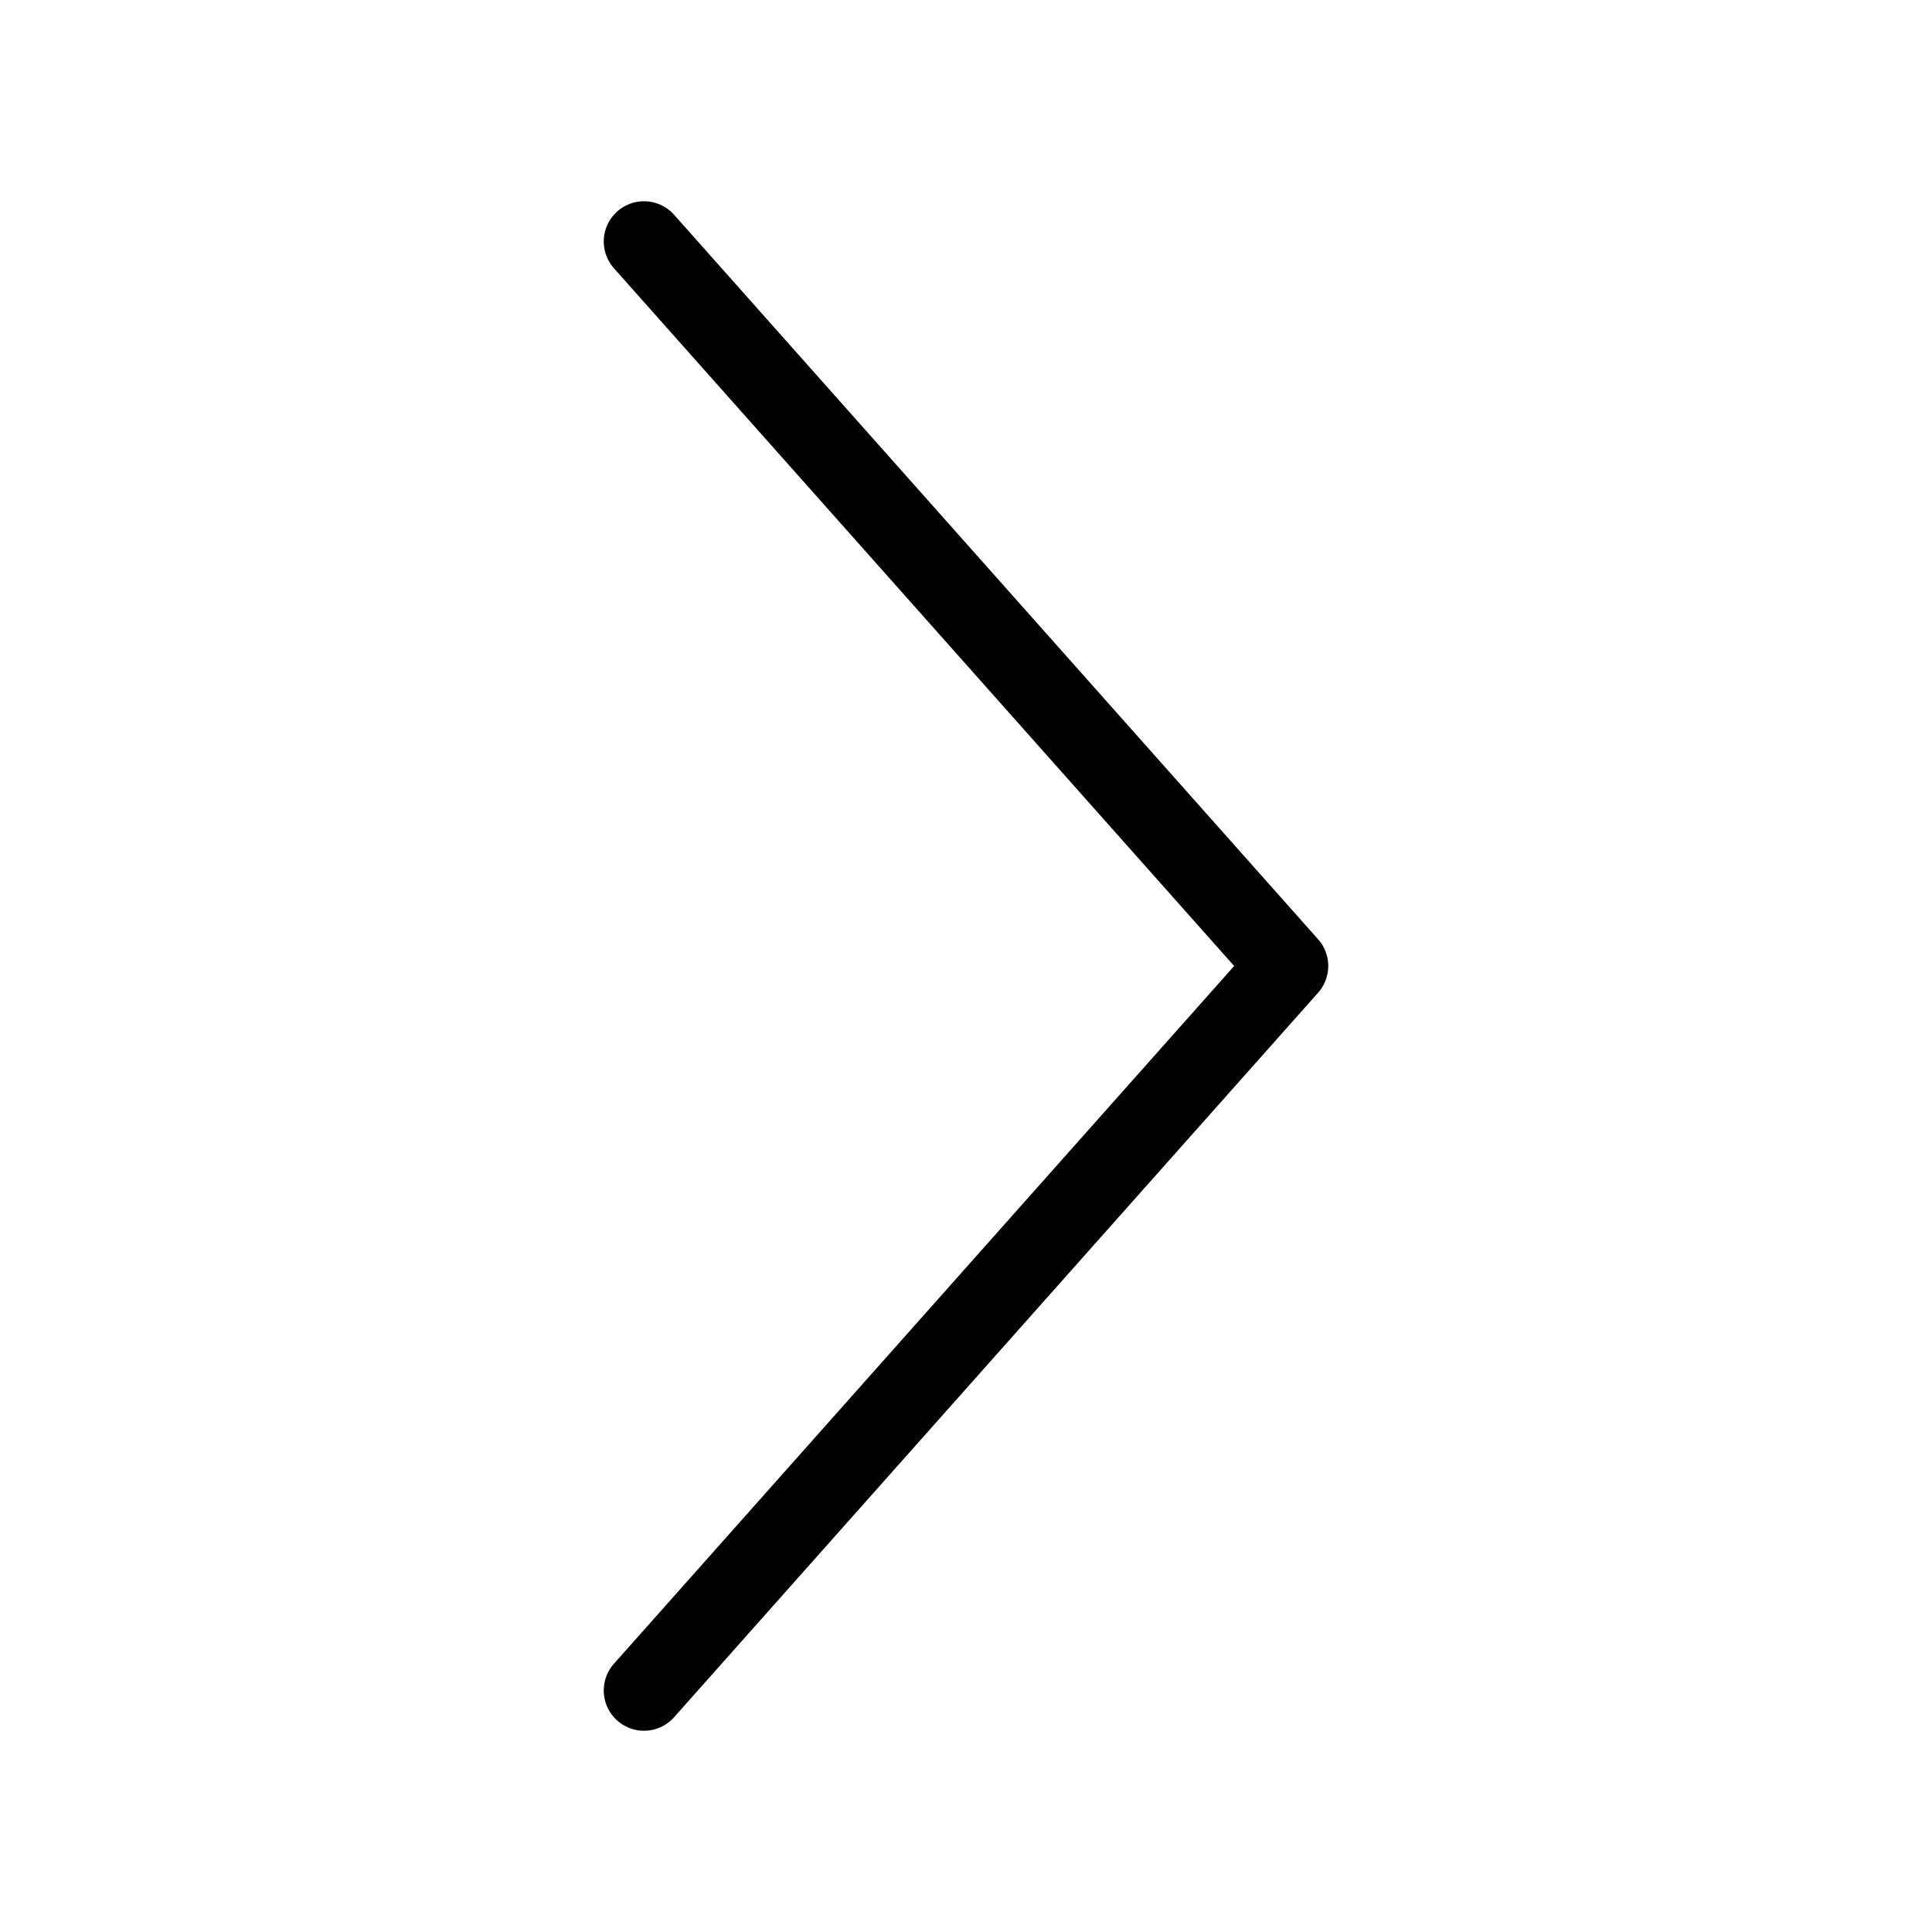
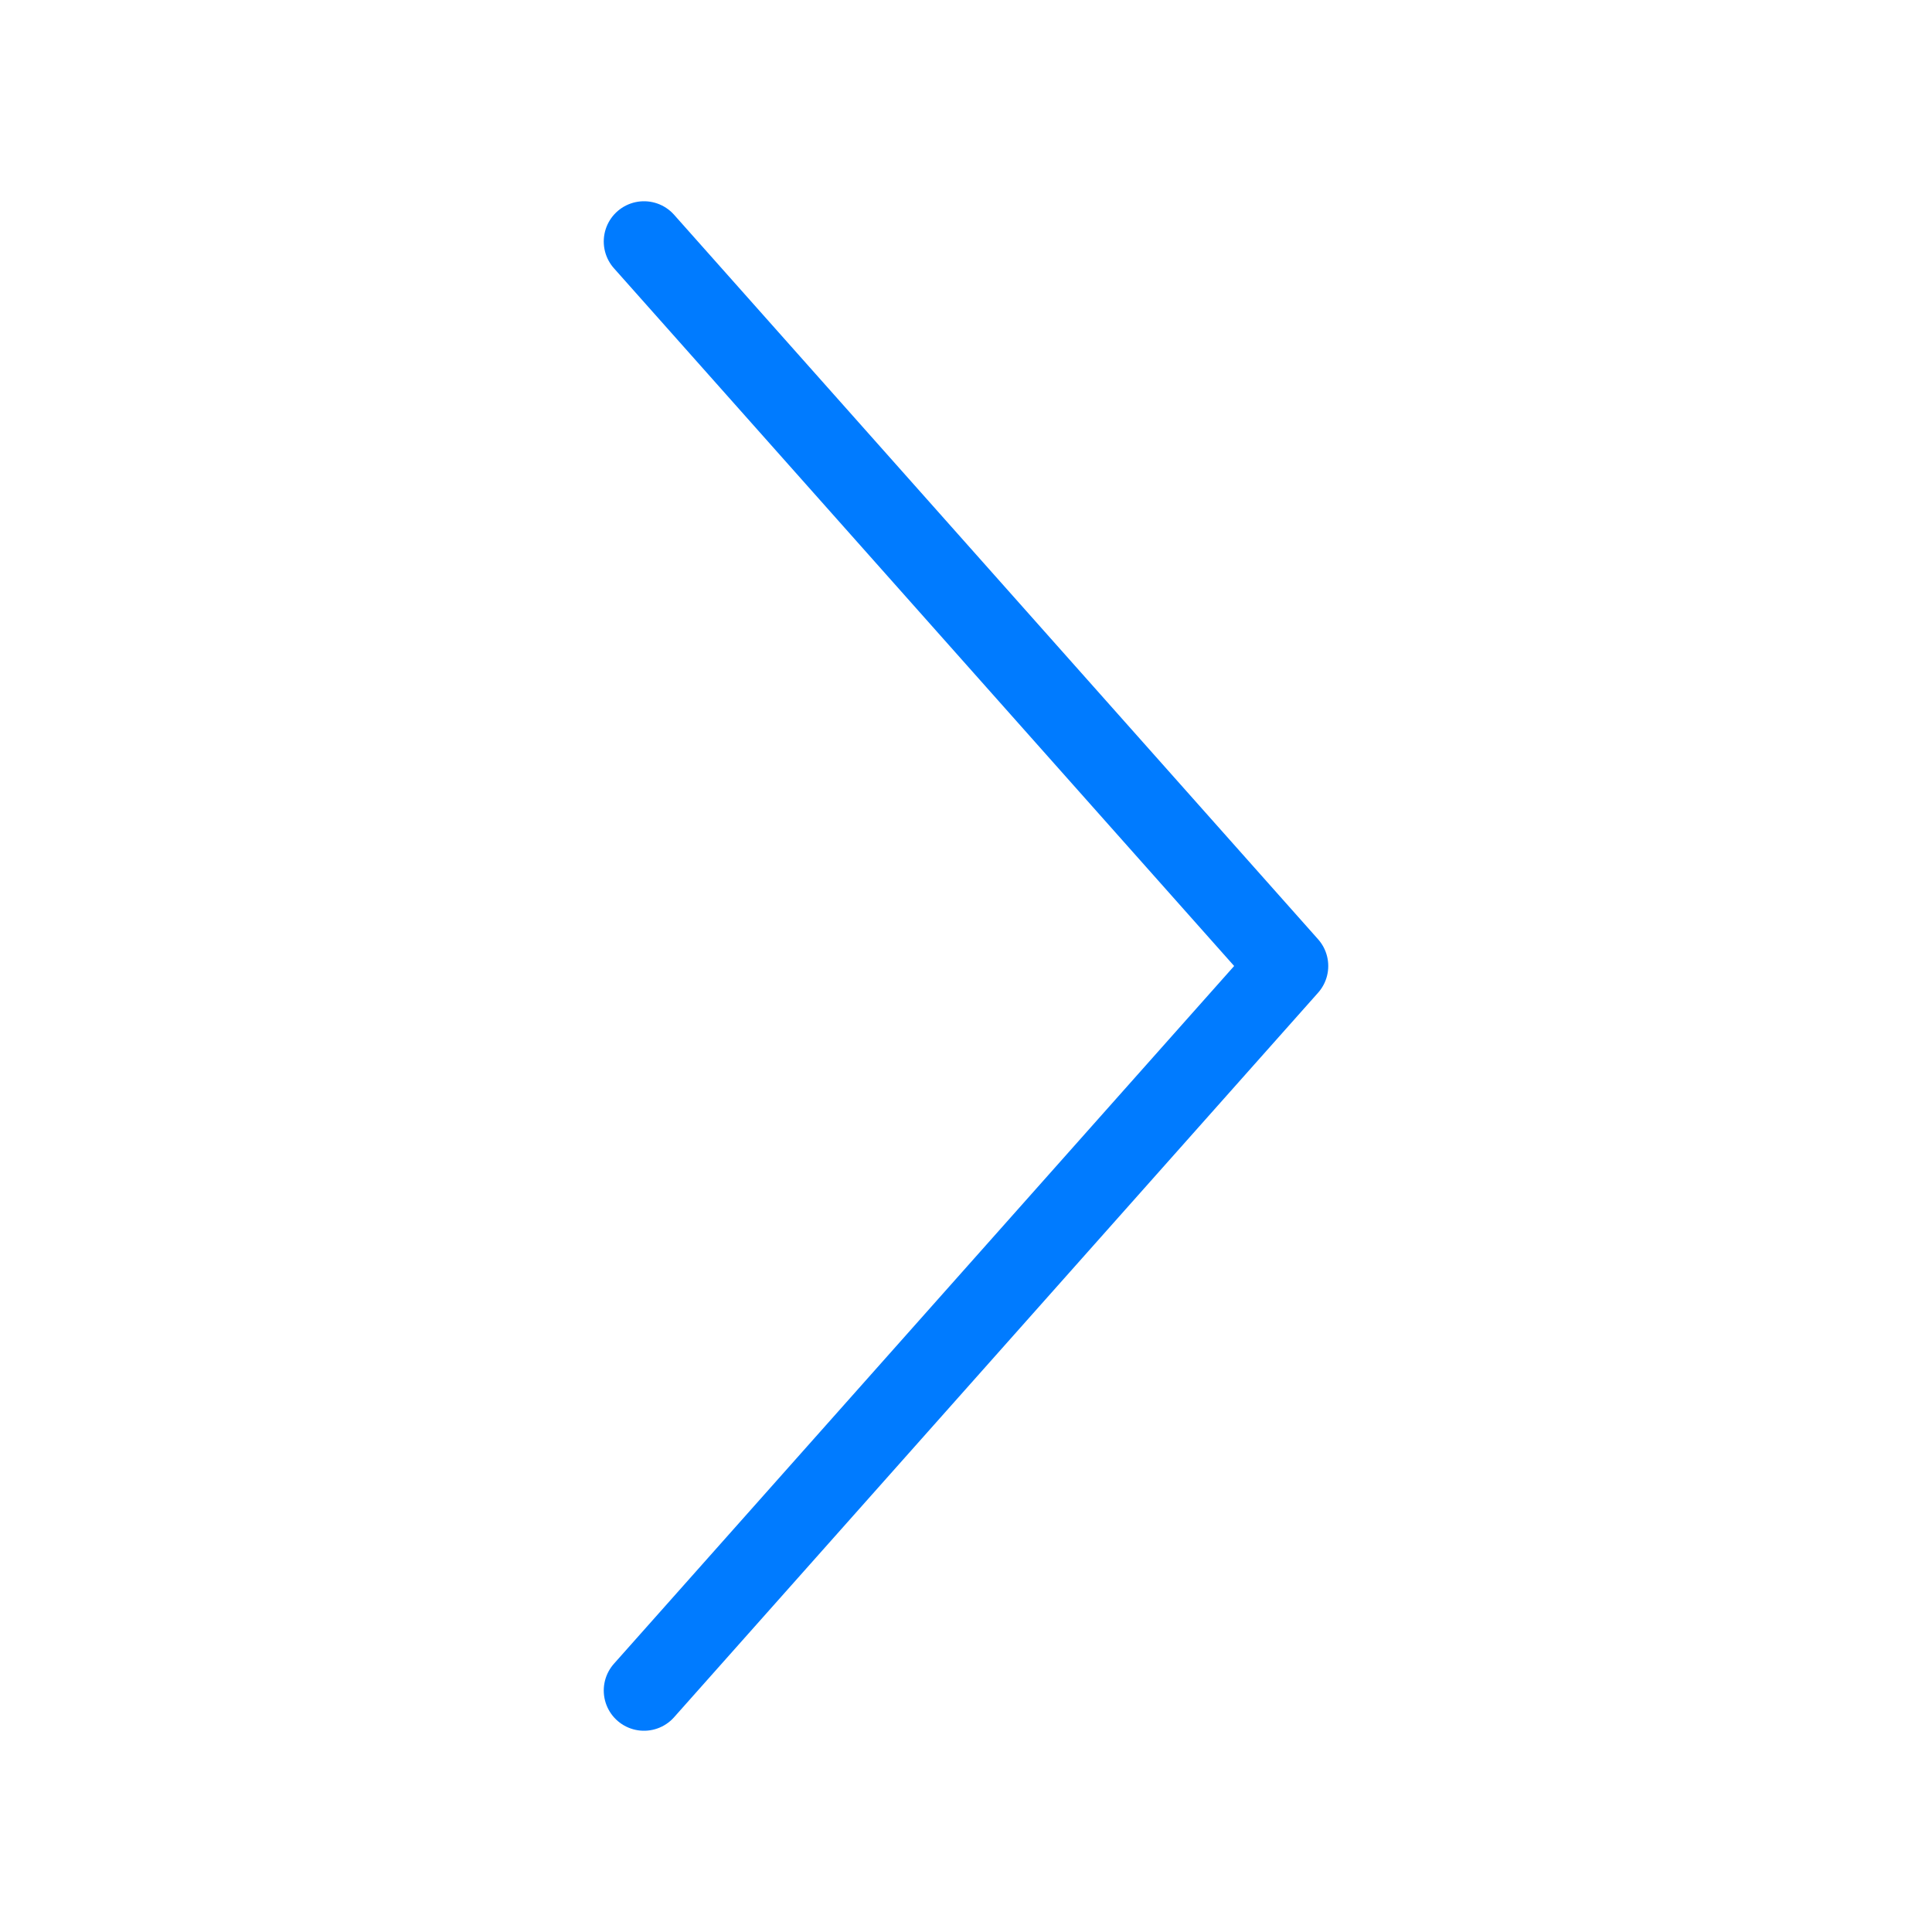
<svg xmlns="http://www.w3.org/2000/svg" width="24" height="24" viewBox="0 0 24 24" fill="none">
  <rect width="24" height="24" fill="" />
-   <path d="M8 21L16 12L8 3" stroke="black" stroke-linecap="round" stroke-linejoin="round" />
+   <path d="M8 21L16 12L8 3" stroke="#007bff" stroke-linecap="round" stroke-linejoin="round" />
</svg>
